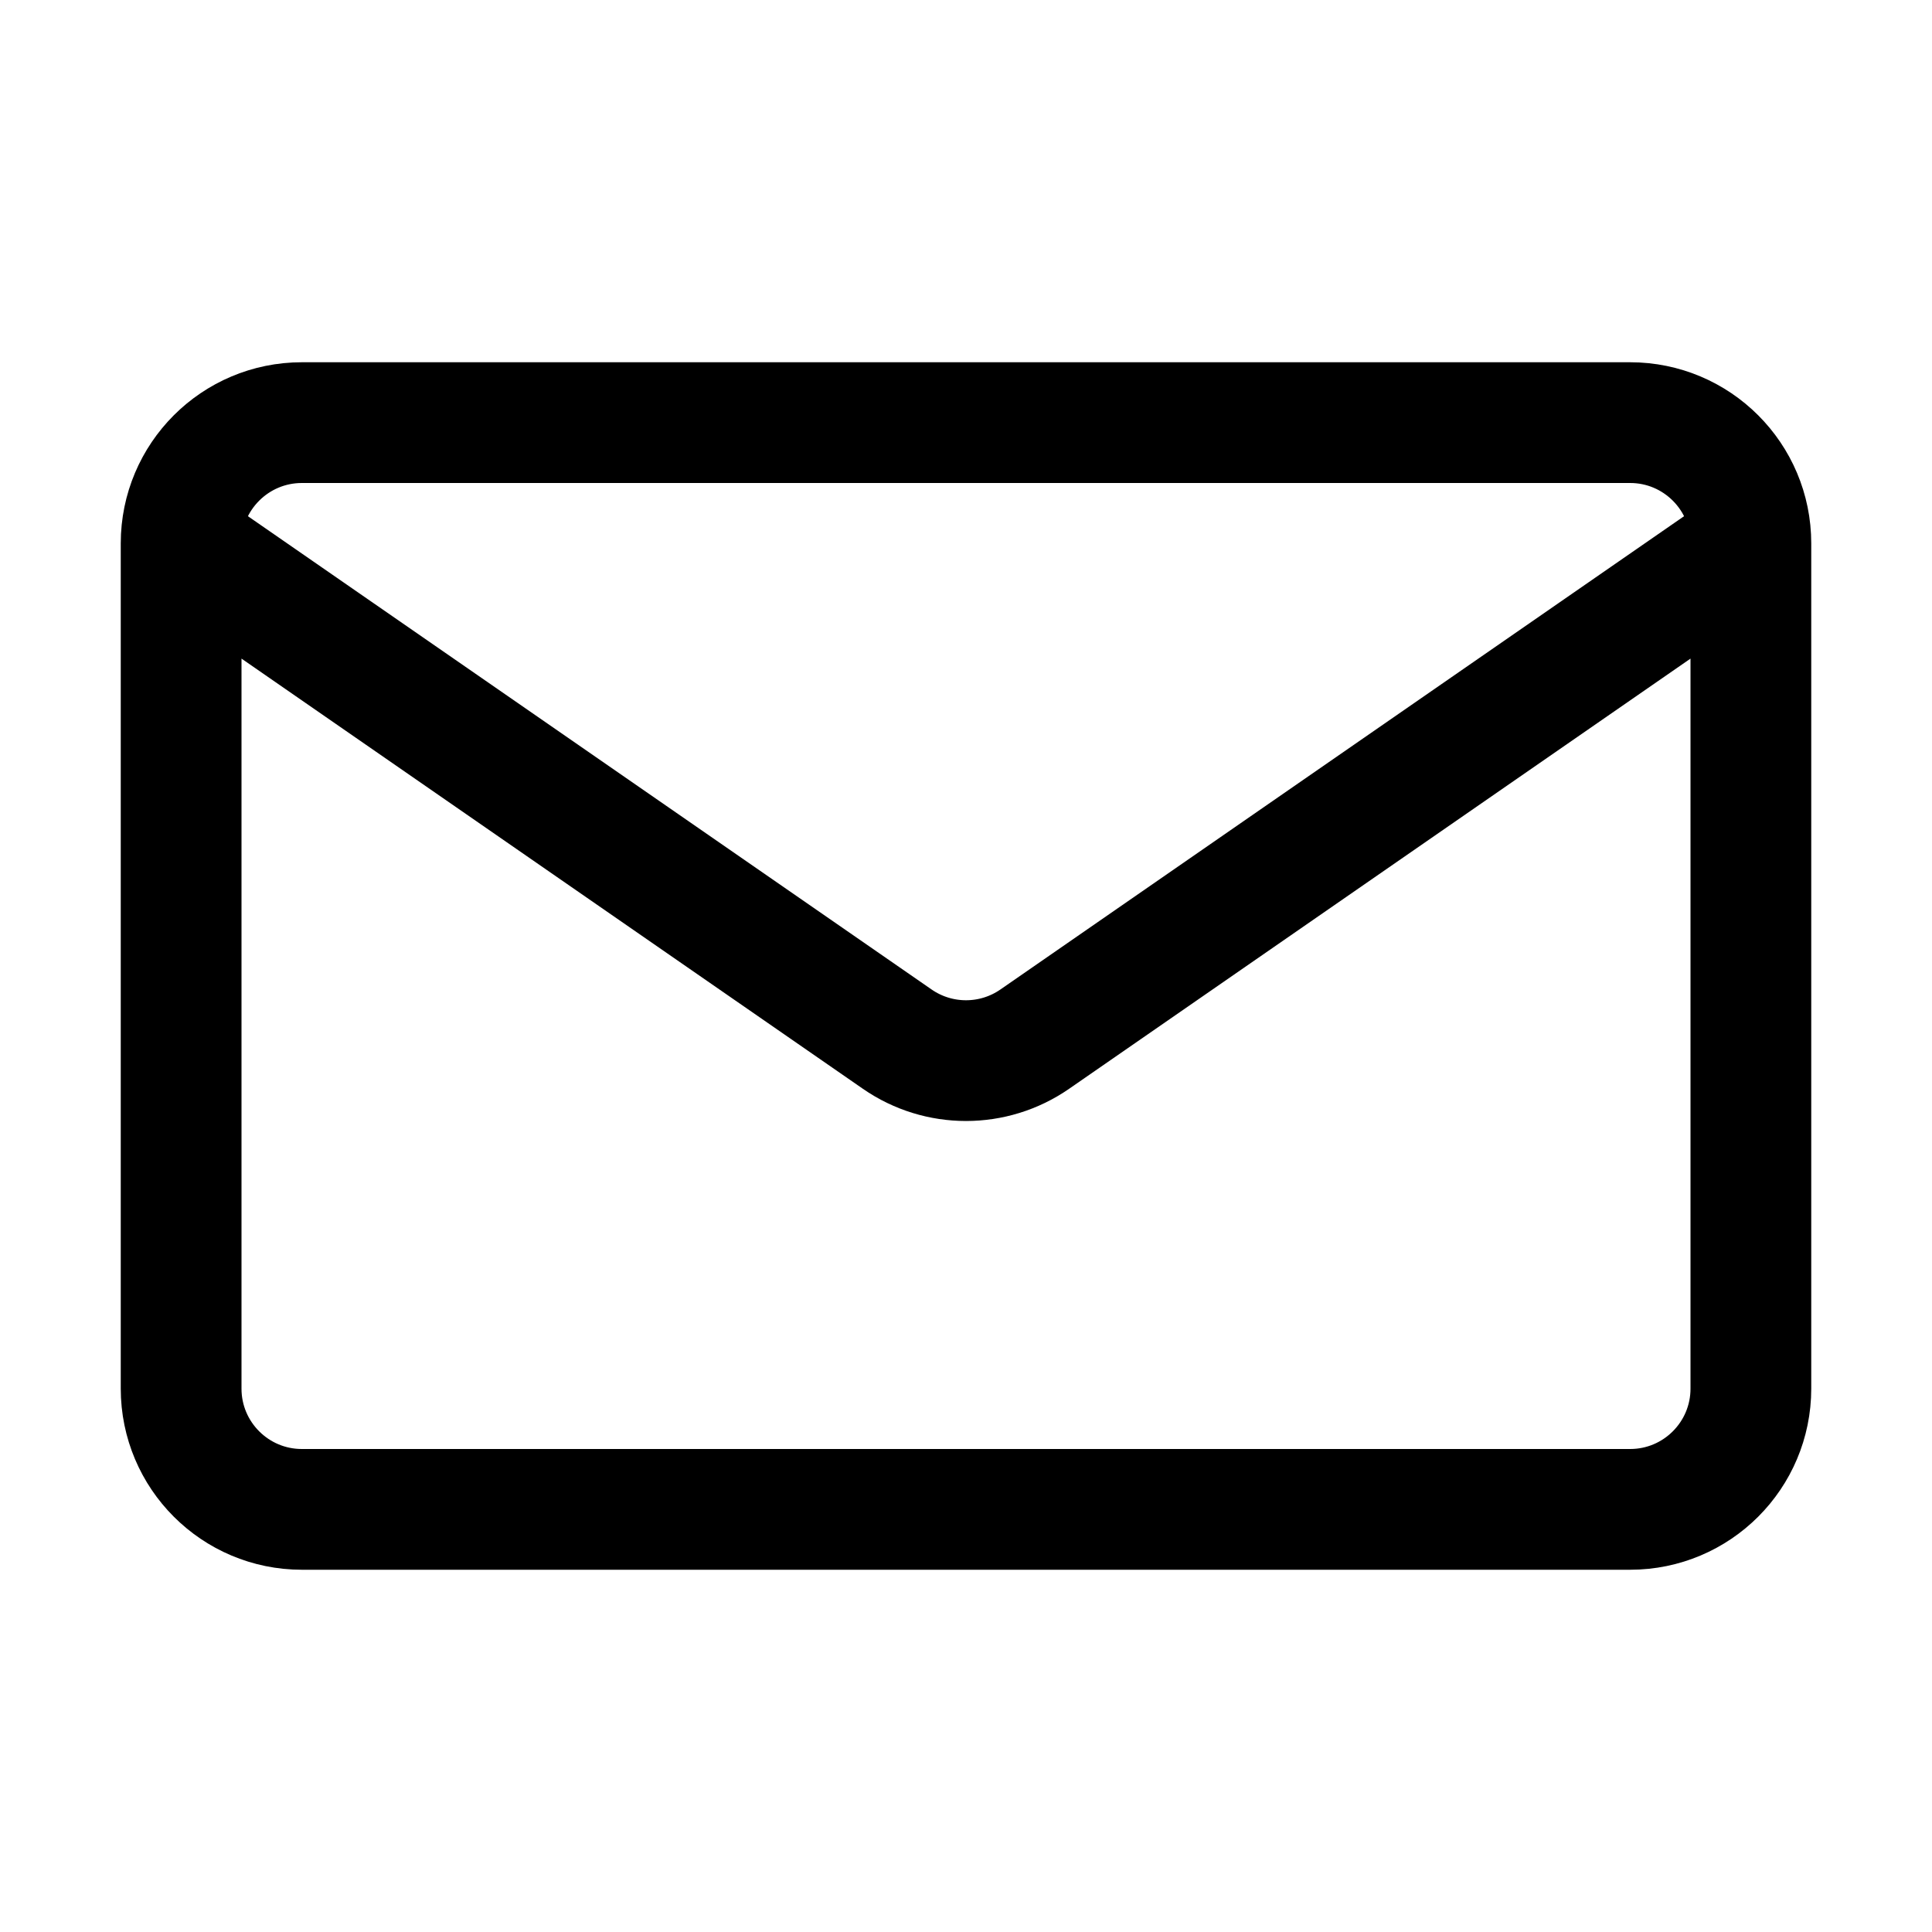
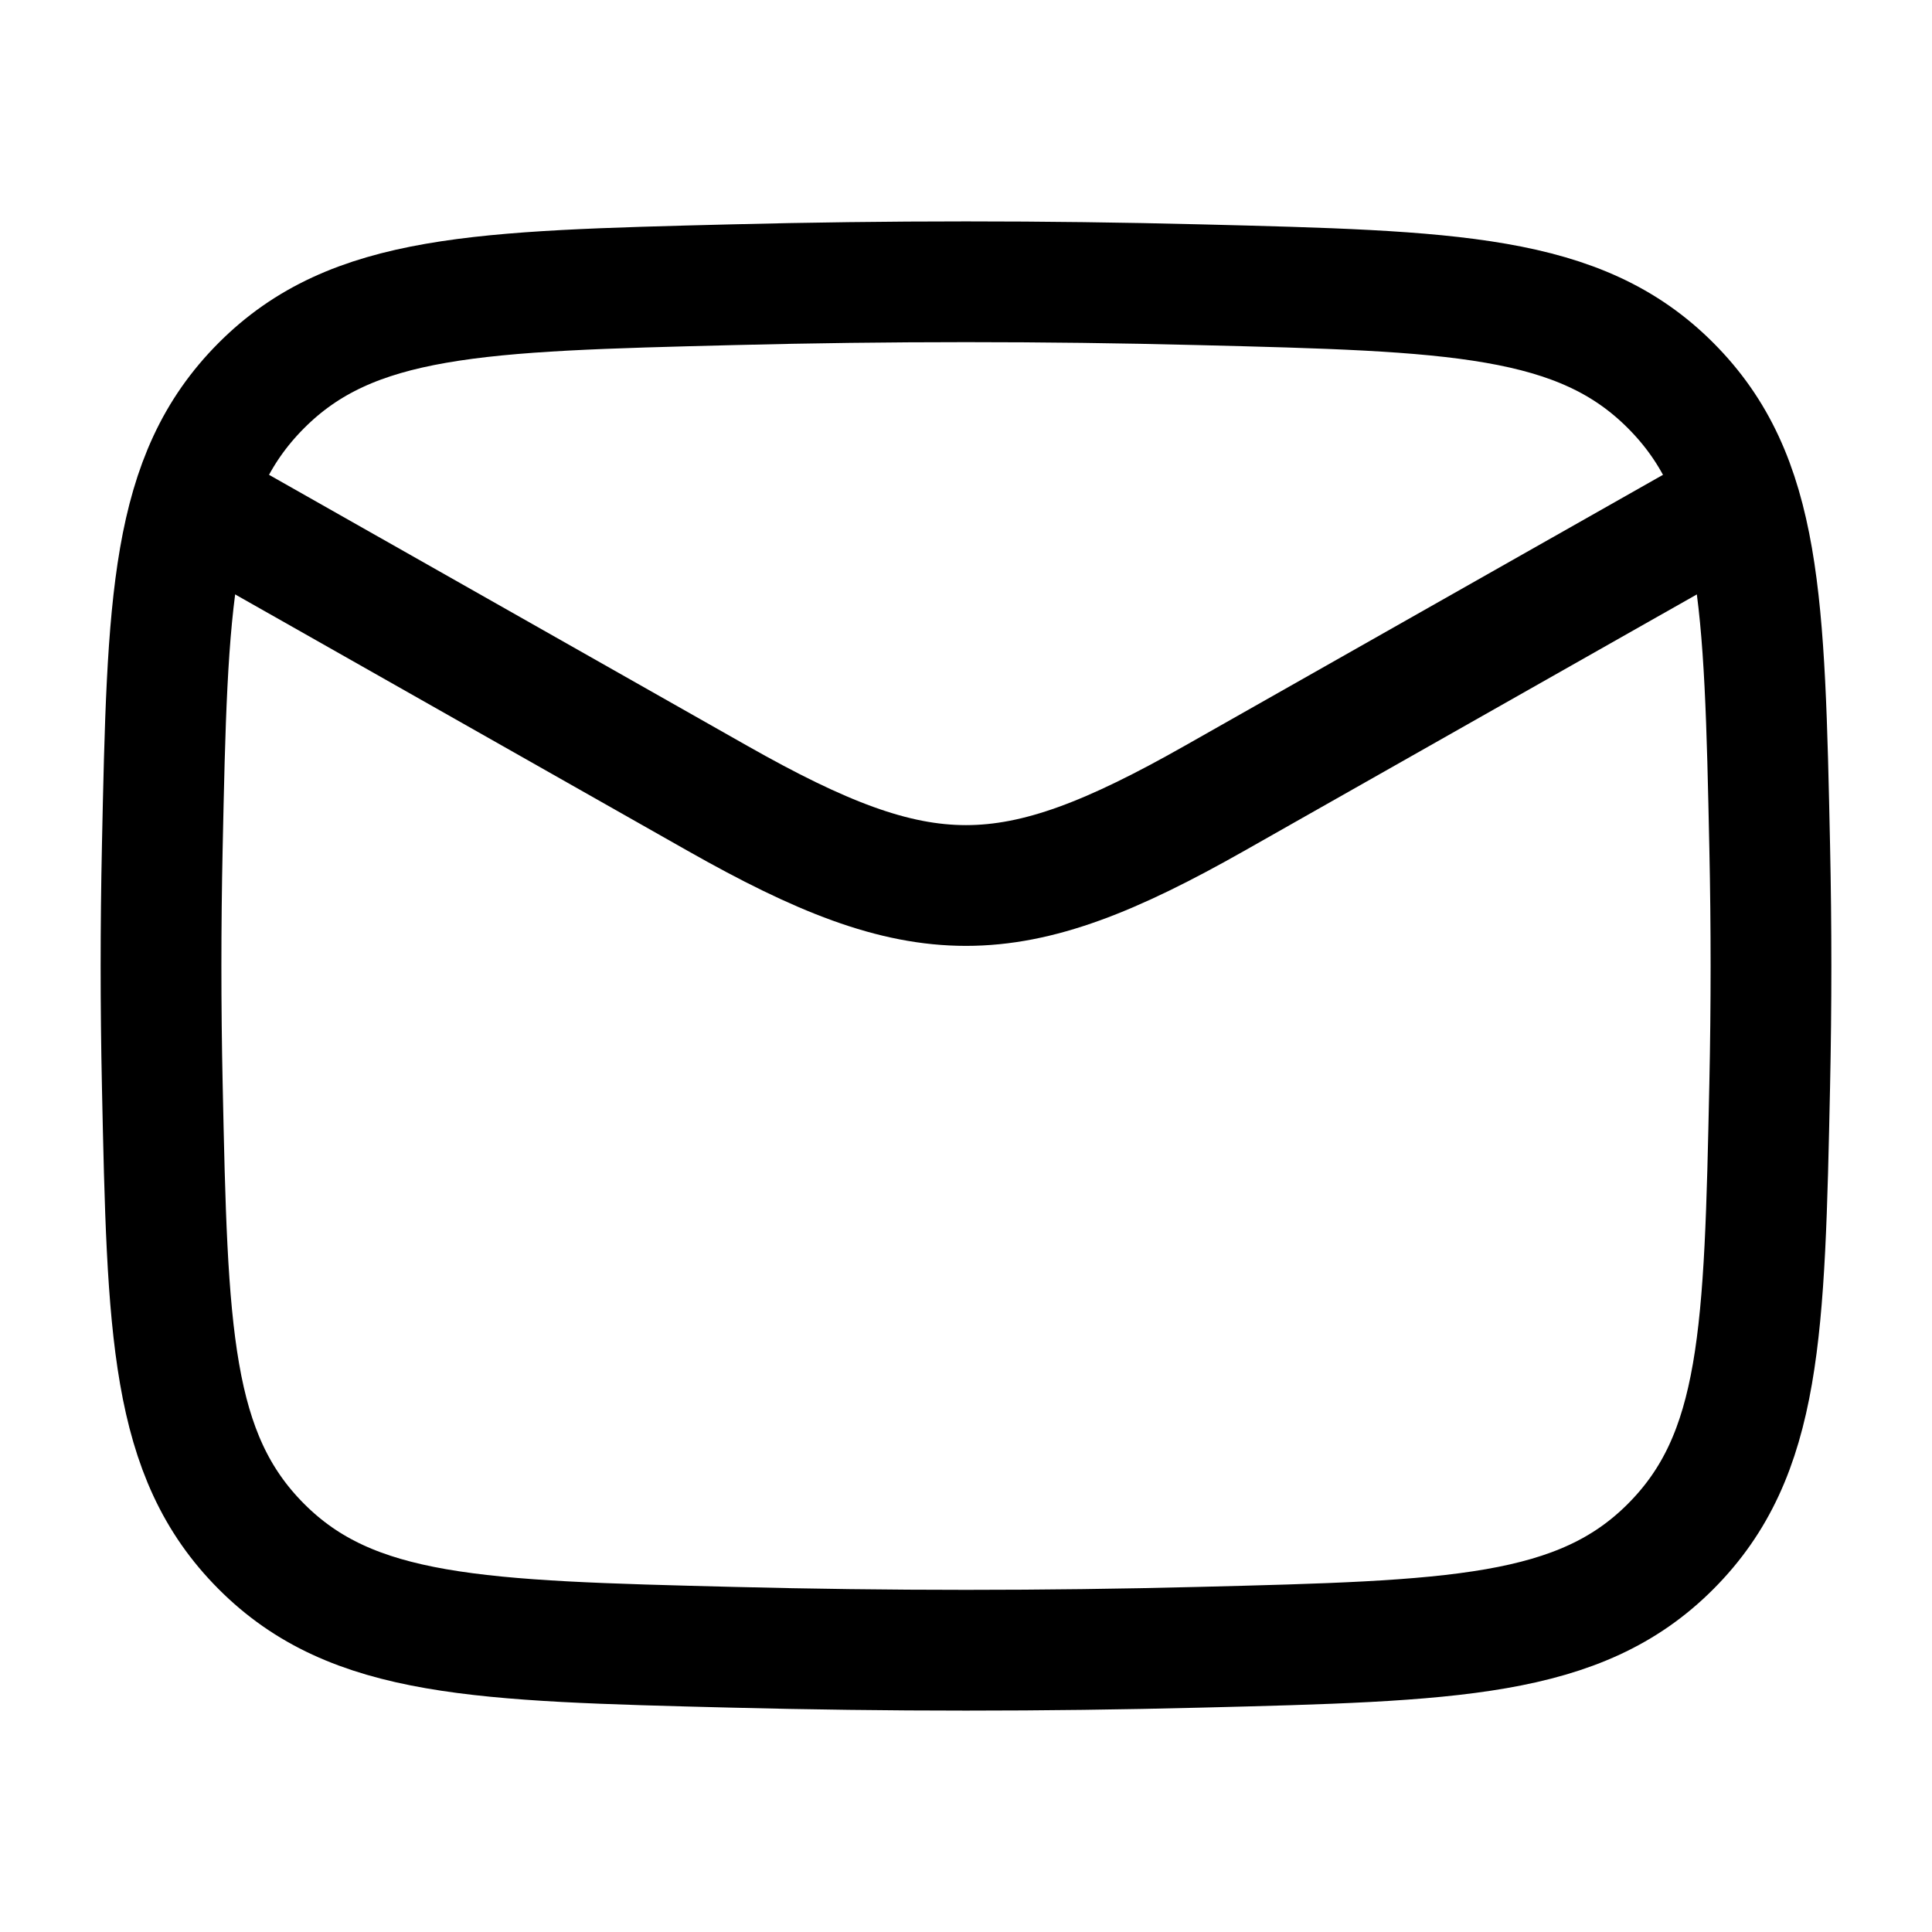
- <svg xmlns="http://www.w3.org/2000/svg" width="1em" height="1em" viewBox="0 0 32 32">
-   <path fill="none" stroke="currentColor" stroke-linecap="round" stroke-linejoin="round" stroke-width="2" d="M29 9v14a2 2 0 0 1-2 2H5a2 2 0 0 1-2-2V9m26 0a2 2 0 0 0-2-2H5a2 2 0 0 0-2 2m26 0l-11.862 8.212a2 2 0 0 1-2.276 0L3 9" />
+ <svg xmlns="http://www.w3.org/2000/svg" viewBox="0 0 24 24" width="24" height="24" color="currentColor" fill="none" stroke="currentColor" stroke-width="1.5" stroke-linejoin="round">
+   <path d="M2 6L8.913 9.917C11.462 11.361 12.538 11.361 15.087 9.917L22 6" />
+   <path d="M2.016 13.476C2.081 16.541 2.114 18.074 3.245 19.209C4.376 20.345 5.95 20.384 9.099 20.463C11.039 20.512 12.961 20.512 14.901 20.463C18.05 20.384 19.624 20.345 20.755 19.209C21.886 18.074 21.919 16.541 21.984 13.476C22.005 12.49 22.005 11.51 21.984 10.524C21.919 7.459 21.886 5.926 20.755 4.791C19.624 3.655 18.05 3.616 14.901 3.537C12.961 3.488 11.039 3.488 9.099 3.537C5.95 3.616 4.376 3.655 3.245 4.791C2.114 5.926 2.081 7.459 2.016 10.524C1.995 11.51 1.995 12.49 2.016 13.476Z" />
</svg>
